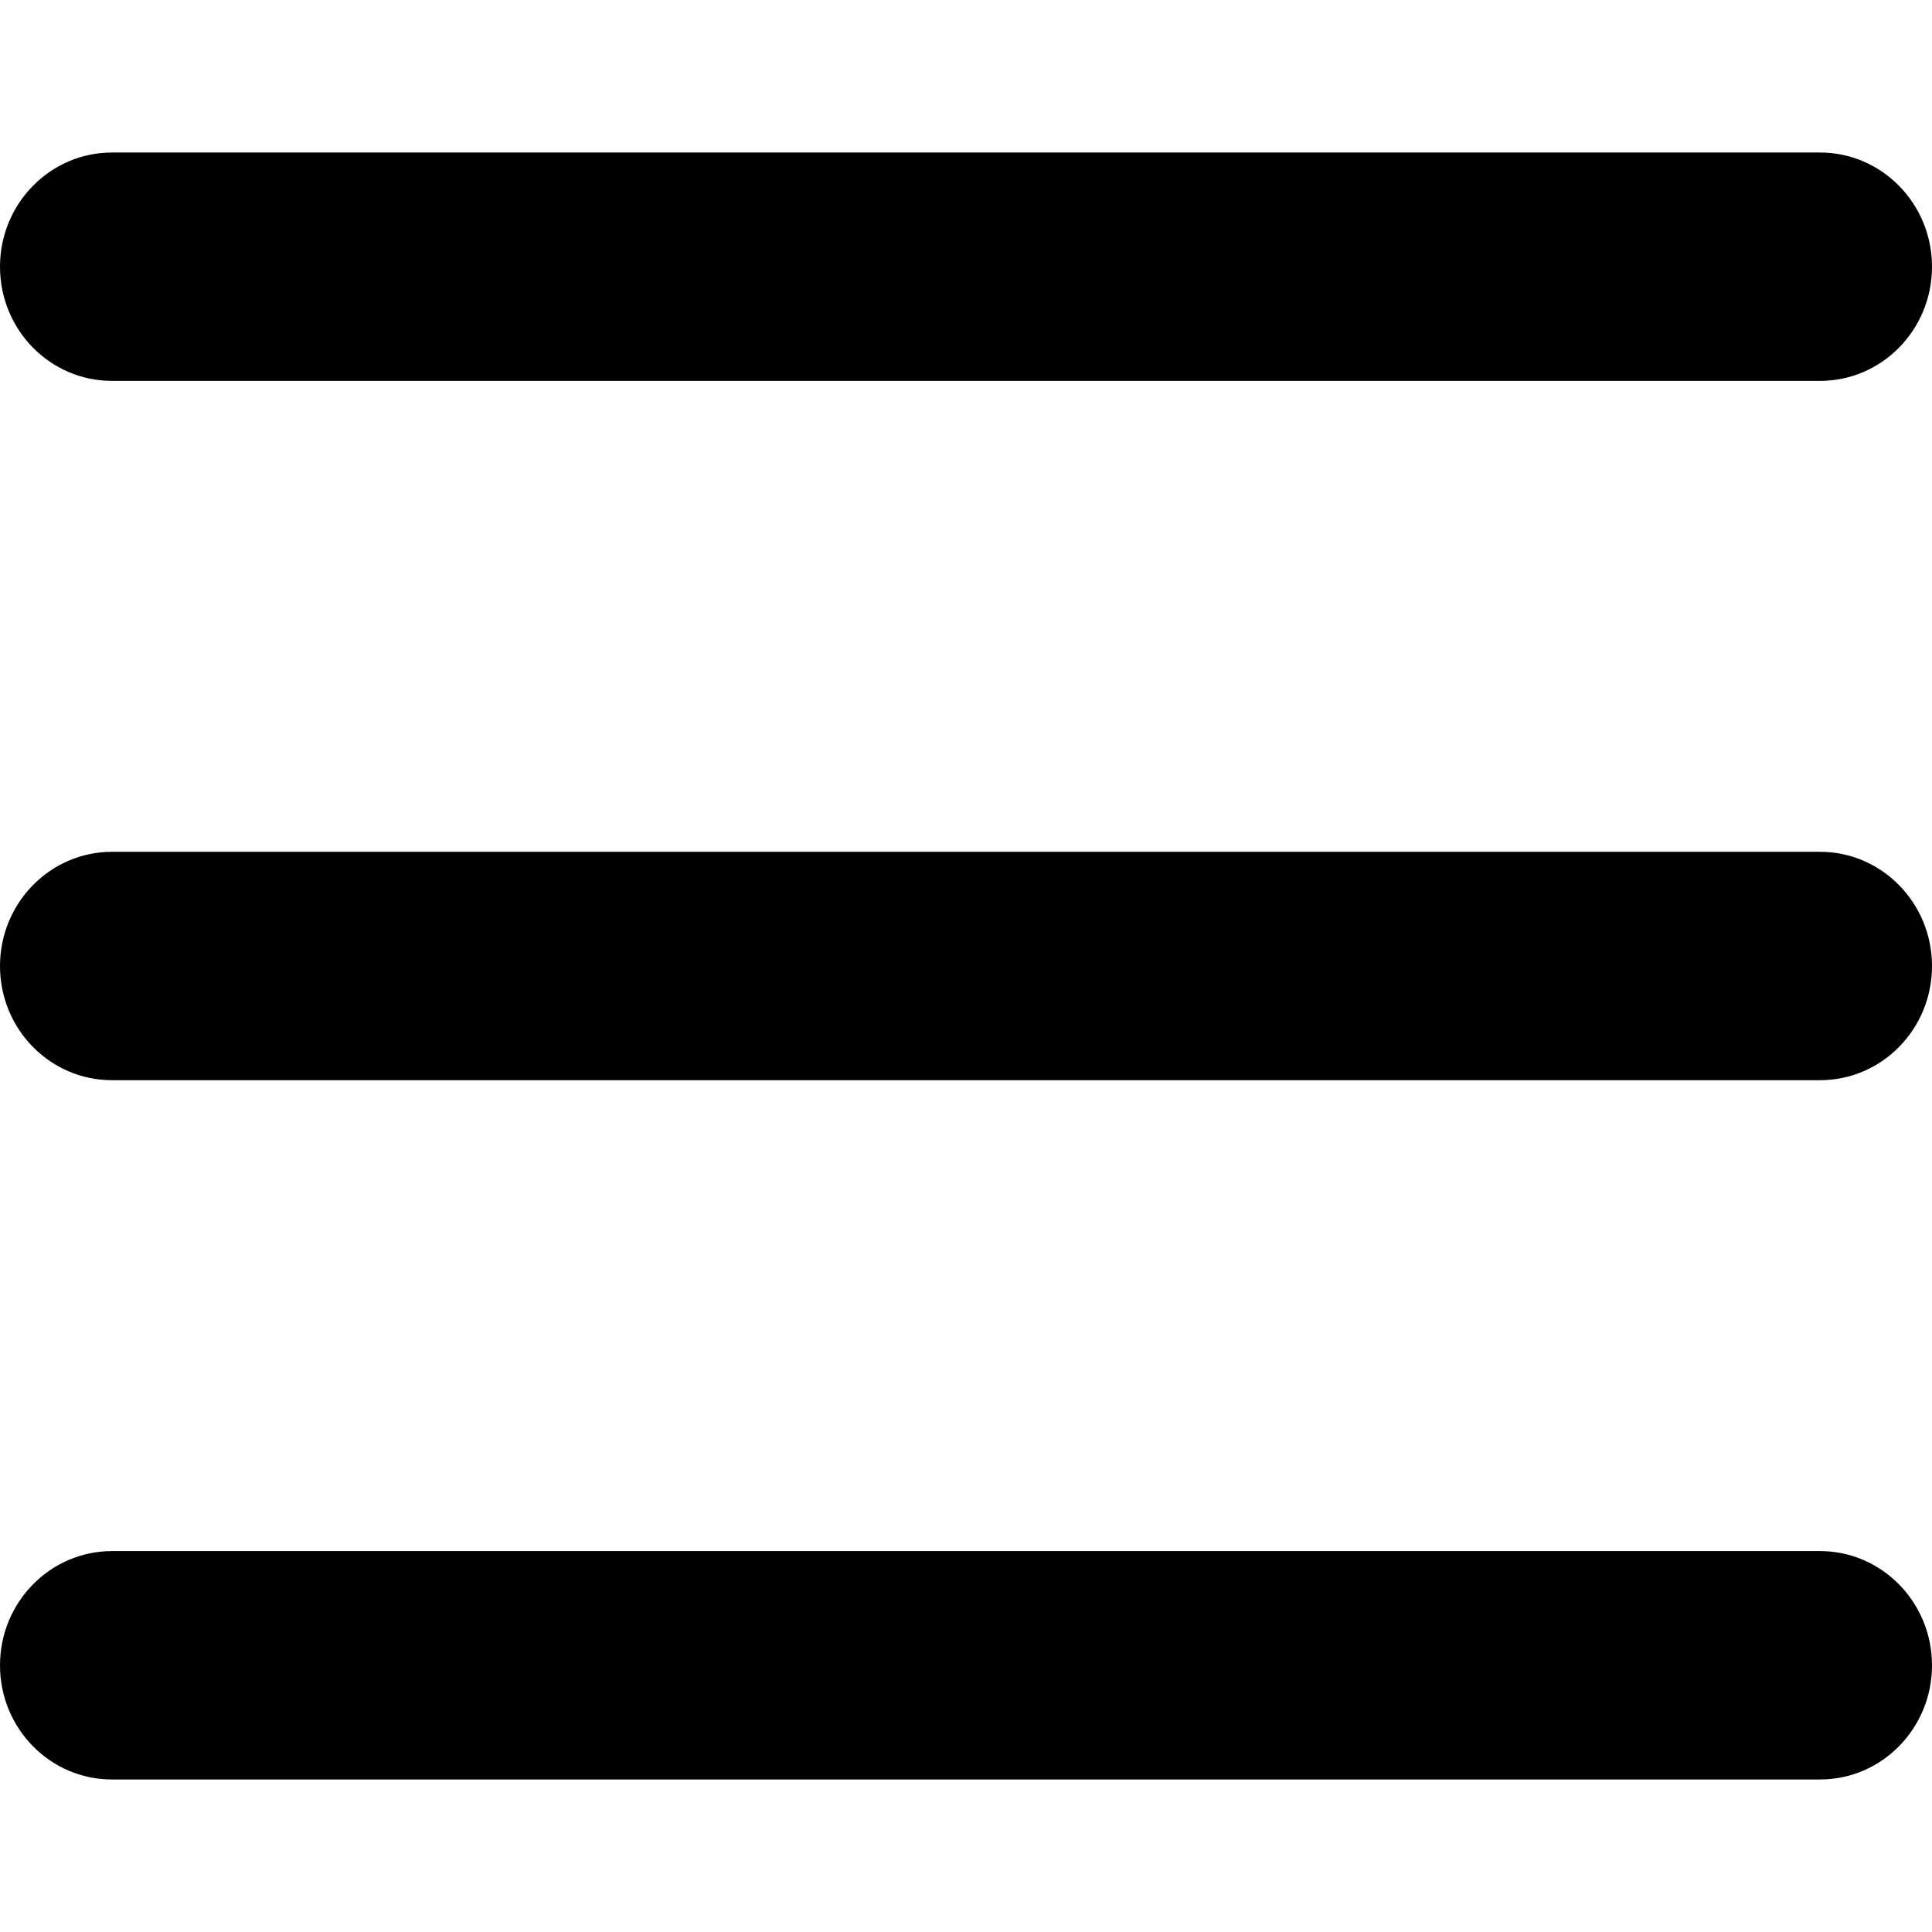
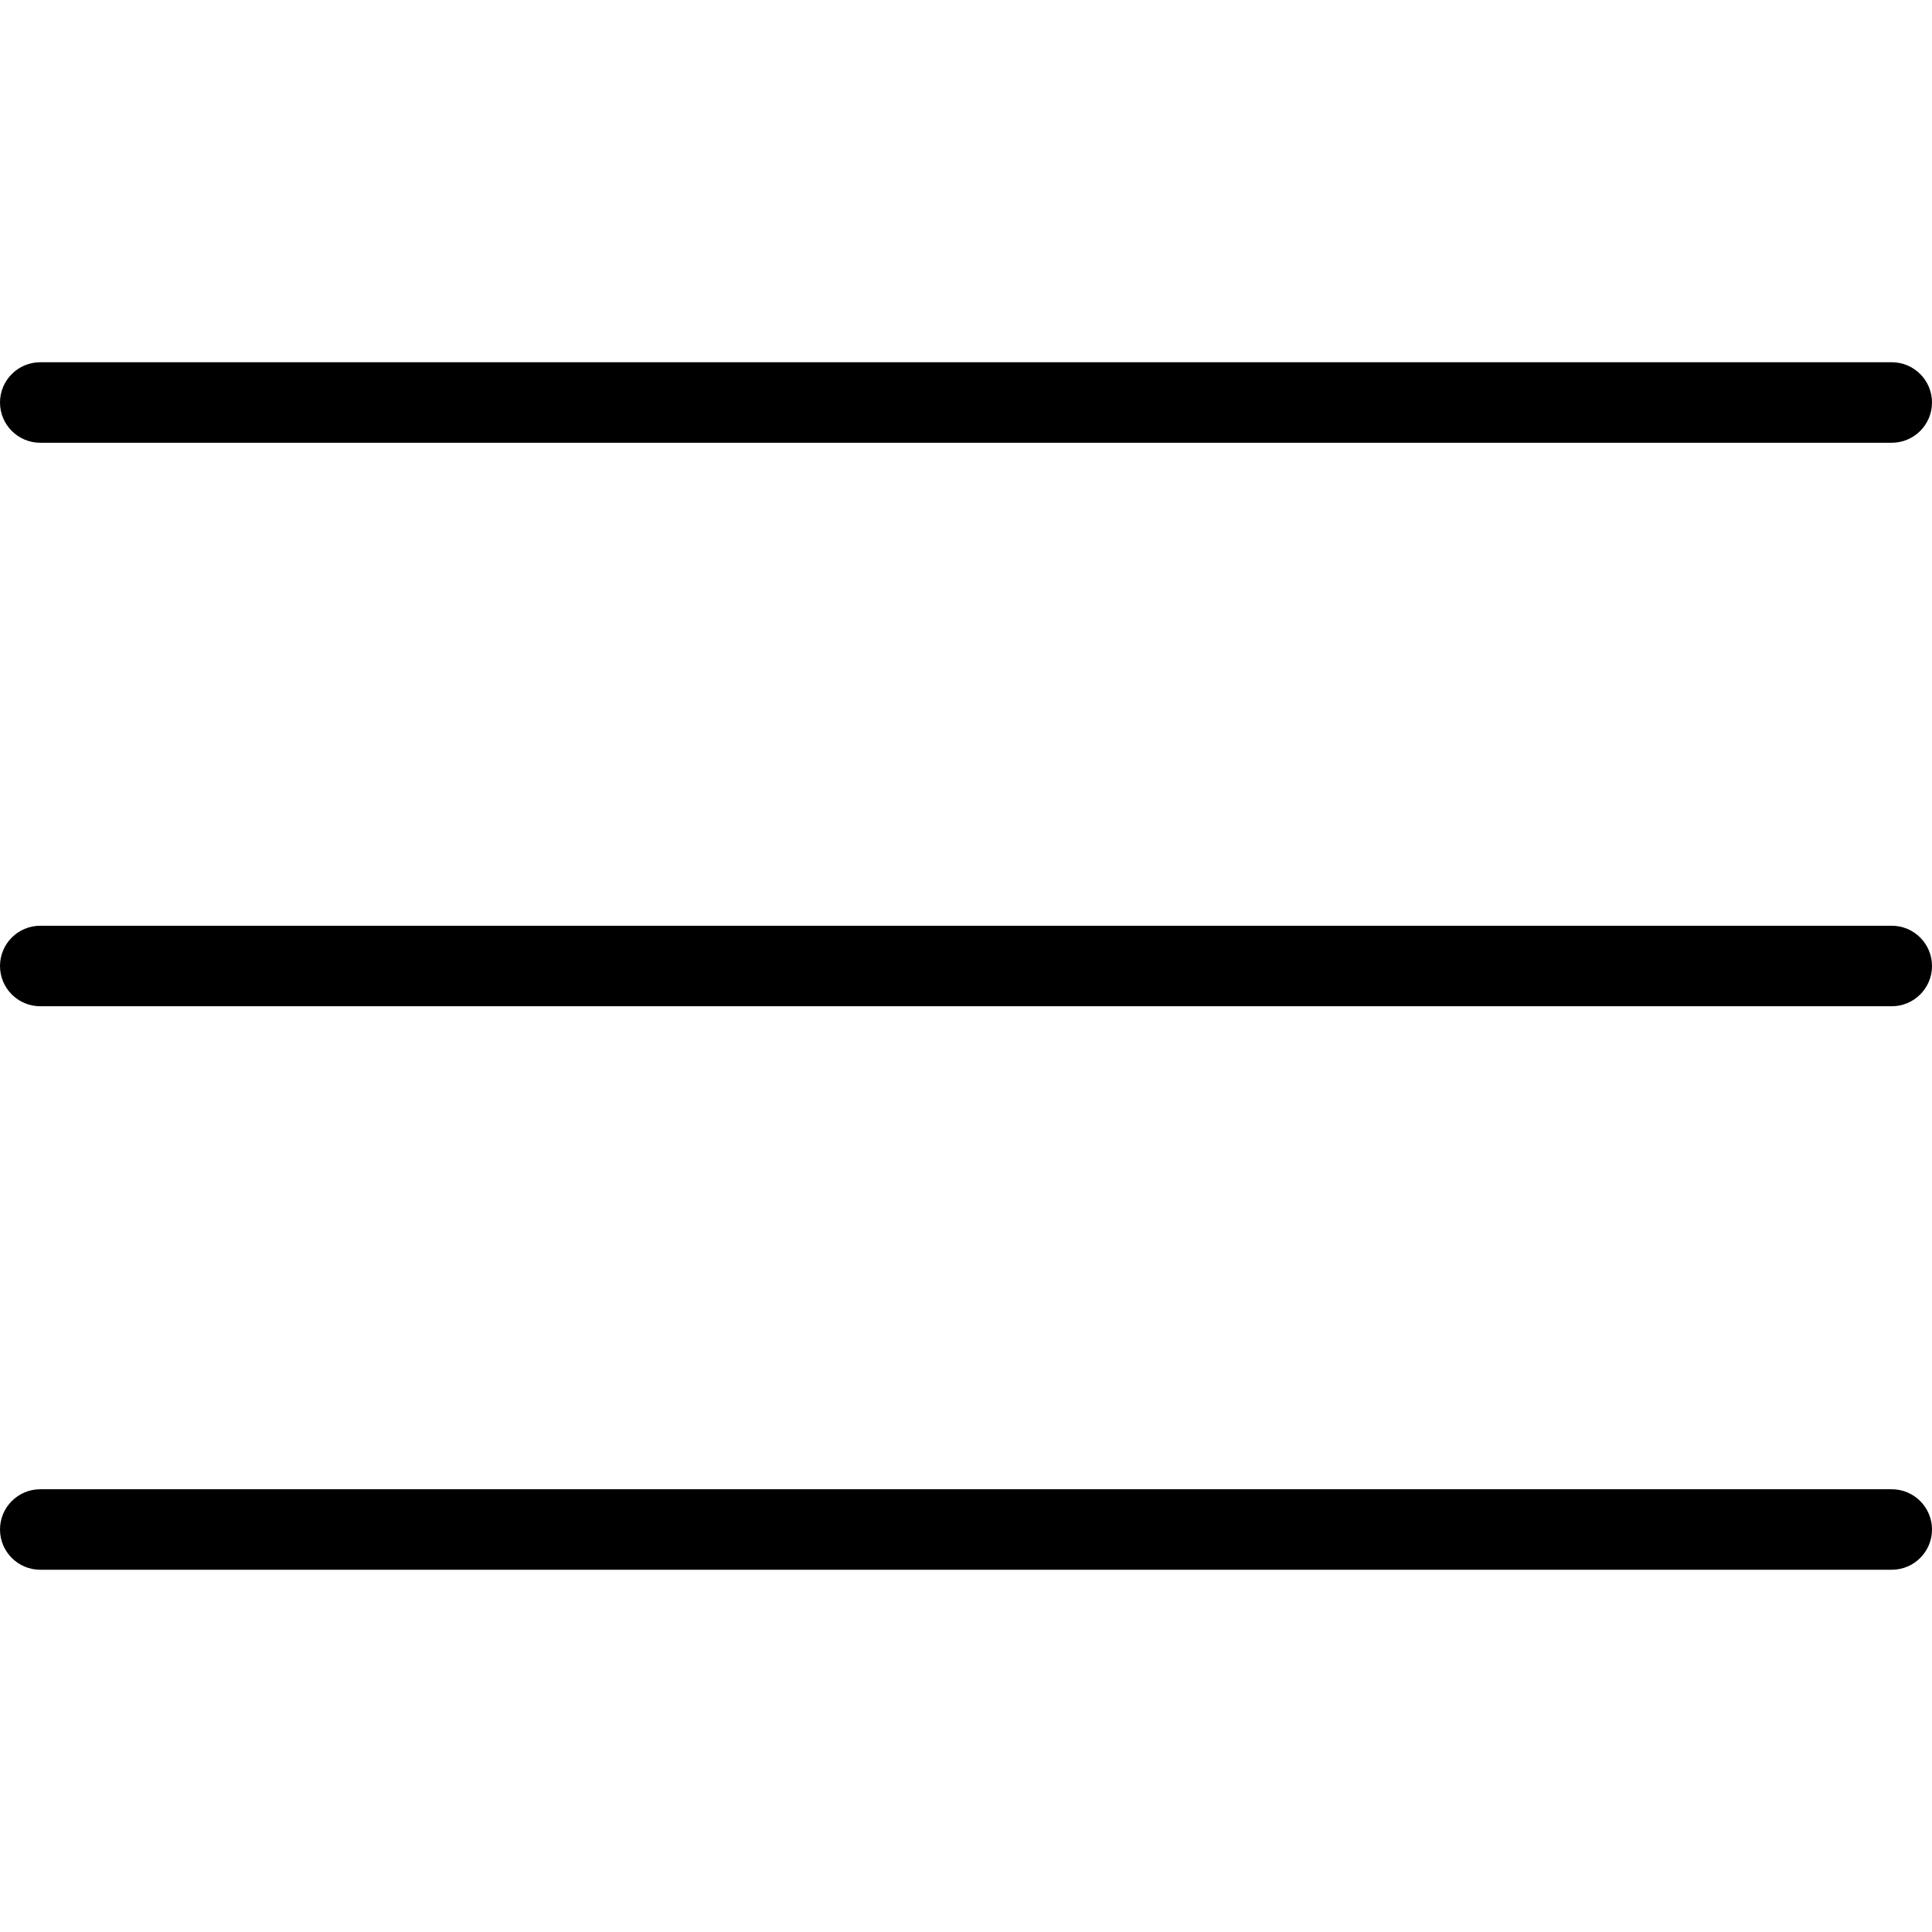
- <svg xmlns="http://www.w3.org/2000/svg" version="1.1" id="Capa_1" x="0px" y="0px" width="73.168px" height="73.168px" viewBox="0 0 73.168 73.168" style="enable-background:new 0 0 73.168 73.168;" xml:space="preserve">
-   <g>
-     <g id="Navigation">
-       <g>
-         <path d="M4.242,14.425h64.684c2.344,0,4.242-1.933,4.242-4.324c0-2.385-1.898-4.325-4.242-4.325H4.242           C1.898,5.776,0,7.716,0,10.101C0,12.493,1.898,14.425,4.242,14.425z M68.926,32.259H4.242C1.898,32.259,0,34.2,0,36.584           c0,2.393,1.898,4.325,4.242,4.325h64.684c2.344,0,4.242-1.933,4.242-4.325C73.168,34.2,71.27,32.259,68.926,32.259z           M68.926,58.742H4.242C1.898,58.742,0,60.683,0,63.067c0,2.393,1.898,4.325,4.242,4.325h64.684c2.344,0,4.242-1.935,4.242-4.325           C73.168,60.683,71.27,58.742,68.926,58.742z" />
-       </g>
-     </g>
-   </g>
+ <svg xmlns="http://www.w3.org/2000/svg" version="1.1" id="Capa_1" x="0px" y="0px" viewBox="0 0 512 512" style="enable-background:new 0 0 512 512;" xml:space="preserve">
+   <path d="M501.333,96H10.667C4.779,96,0,100.779,0,106.667s4.779,10.667,10.667,10.667h490.667c5.888,0,10.667-4.779,10.667-10.667     S507.221,96,501.333,96z" />
+   <path d="M501.333,245.333H10.667C4.779,245.333,0,250.112,0,256s4.779,10.667,10.667,10.667h490.667     c5.888,0,10.667-4.779,10.667-10.667S507.221,245.333,501.333,245.333z" />
+   <path d="M501.333,394.667H10.667C4.779,394.667,0,399.445,0,405.333C0,411.221,4.779,416,10.667,416h490.667     c5.888,0,10.667-4.779,10.667-10.667C512,399.445,507.221,394.667,501.333,394.667z" />
</svg>
